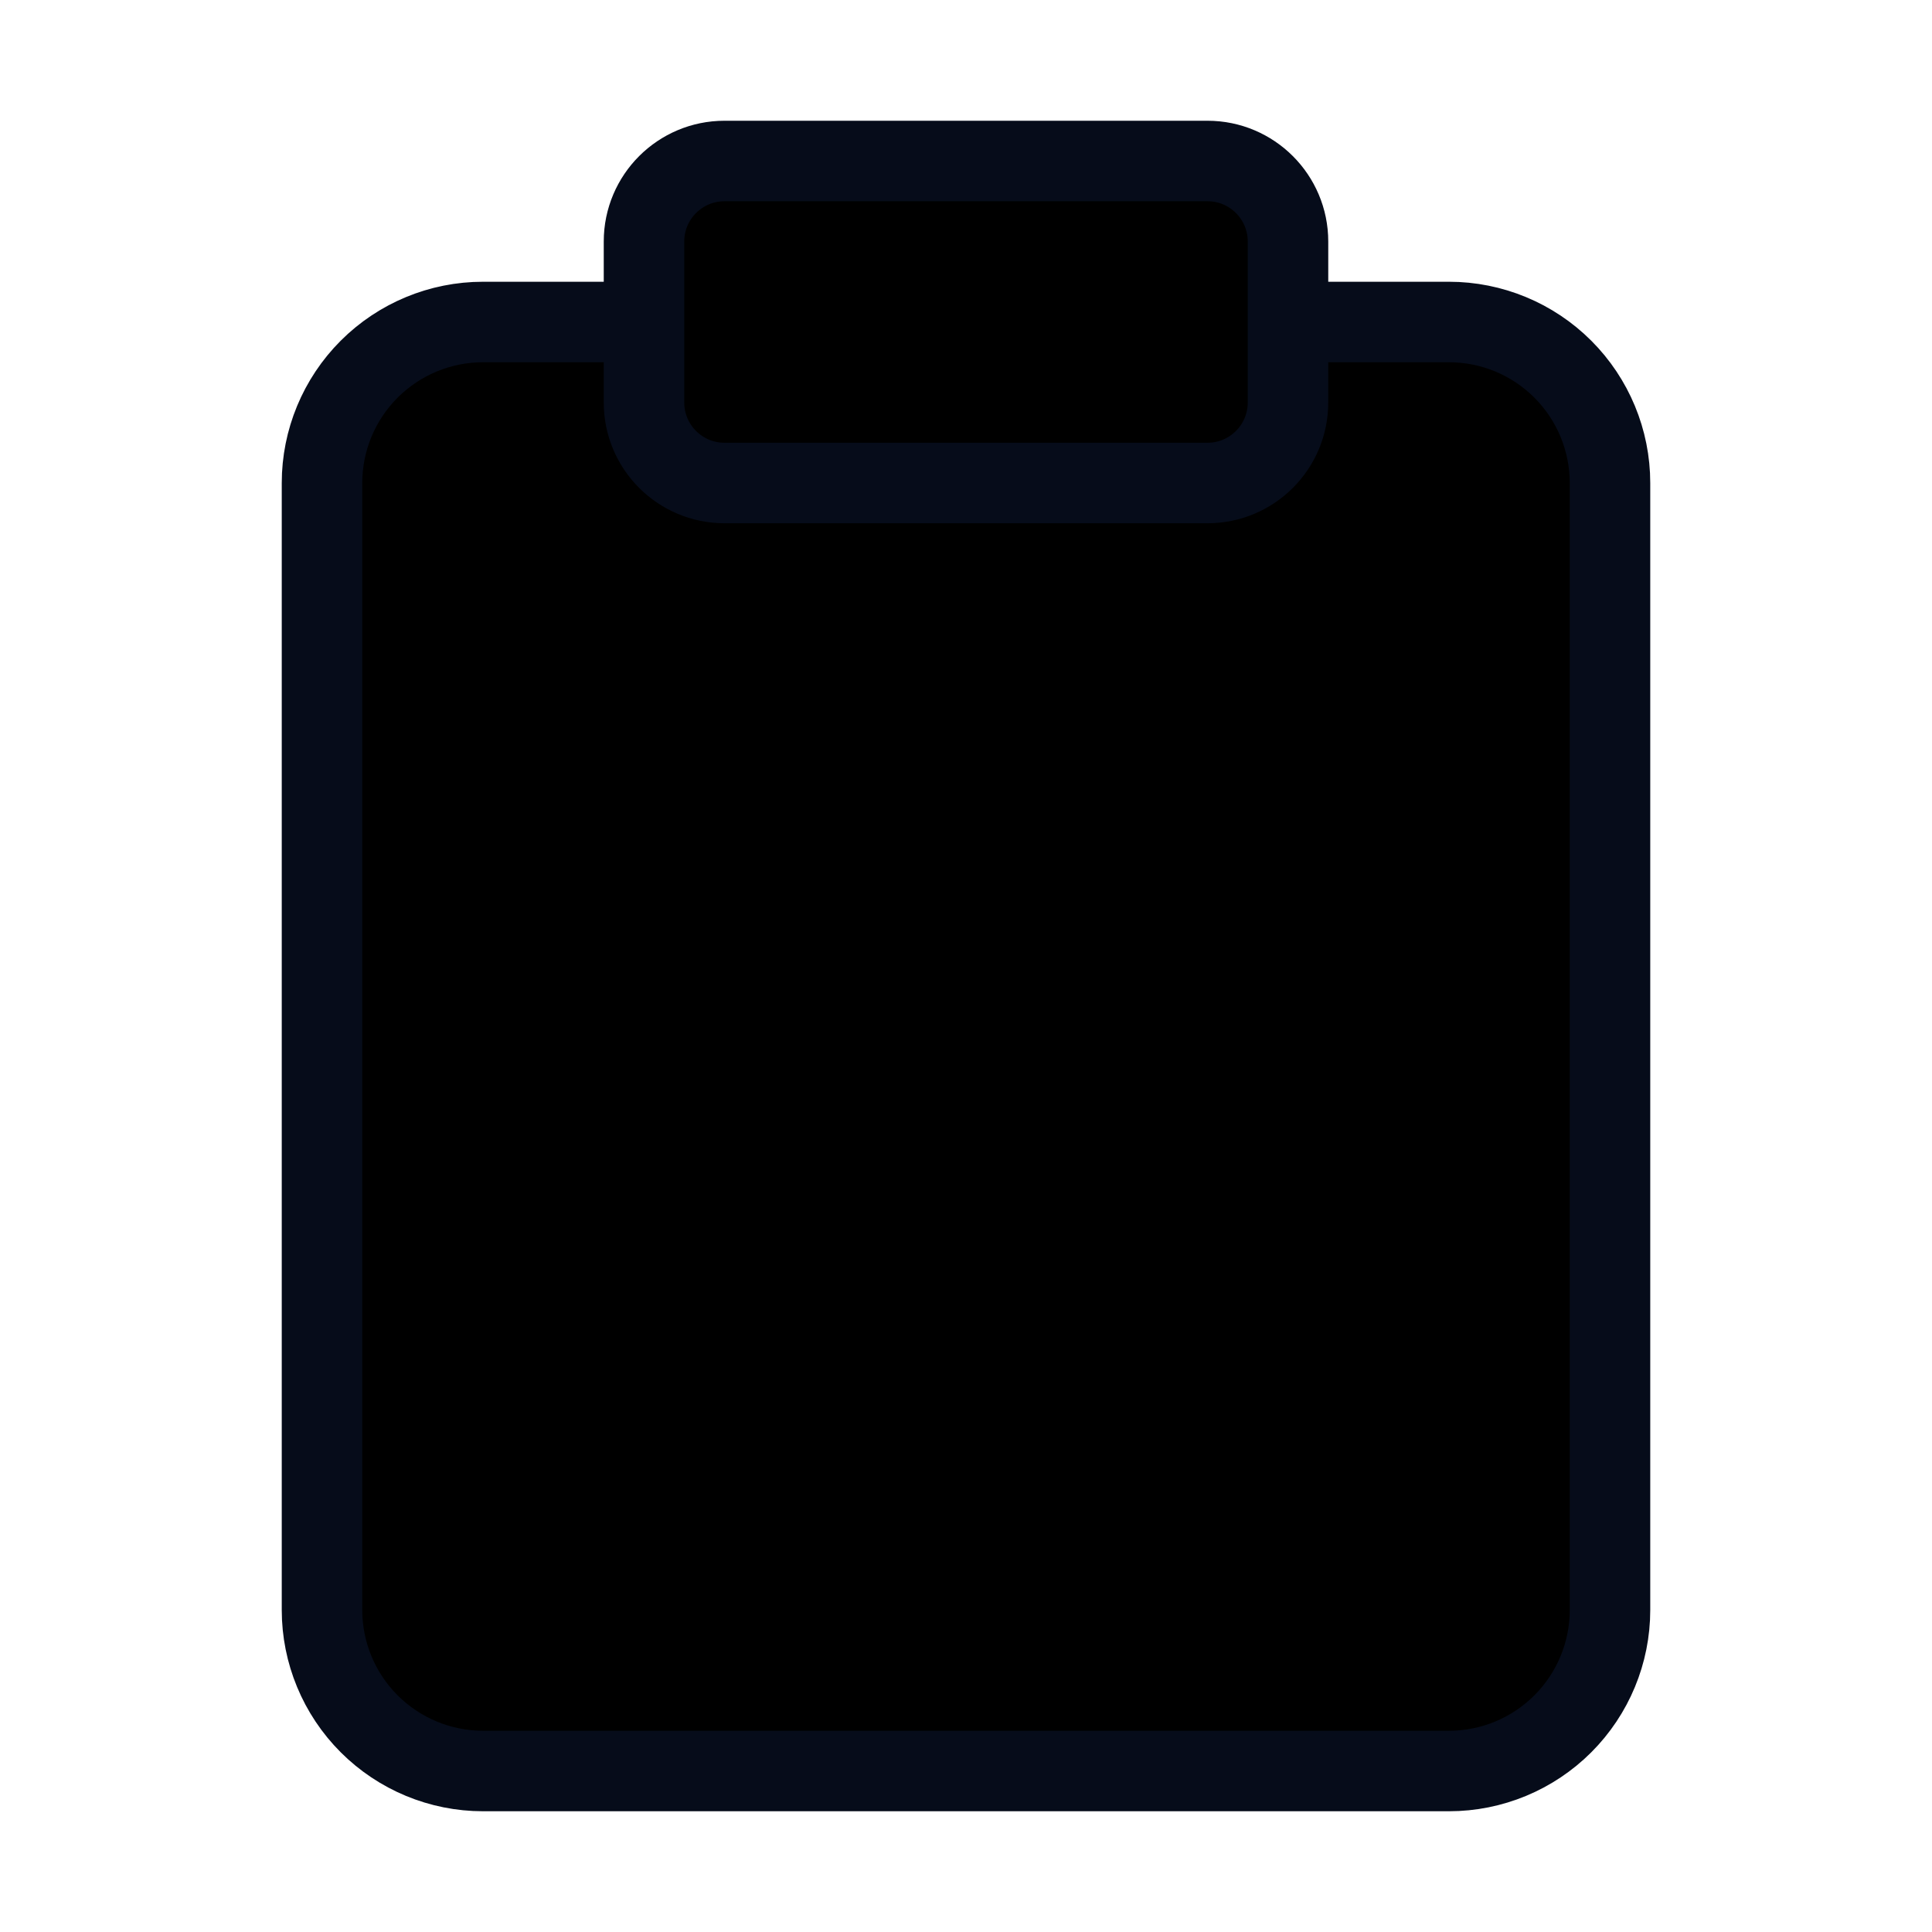
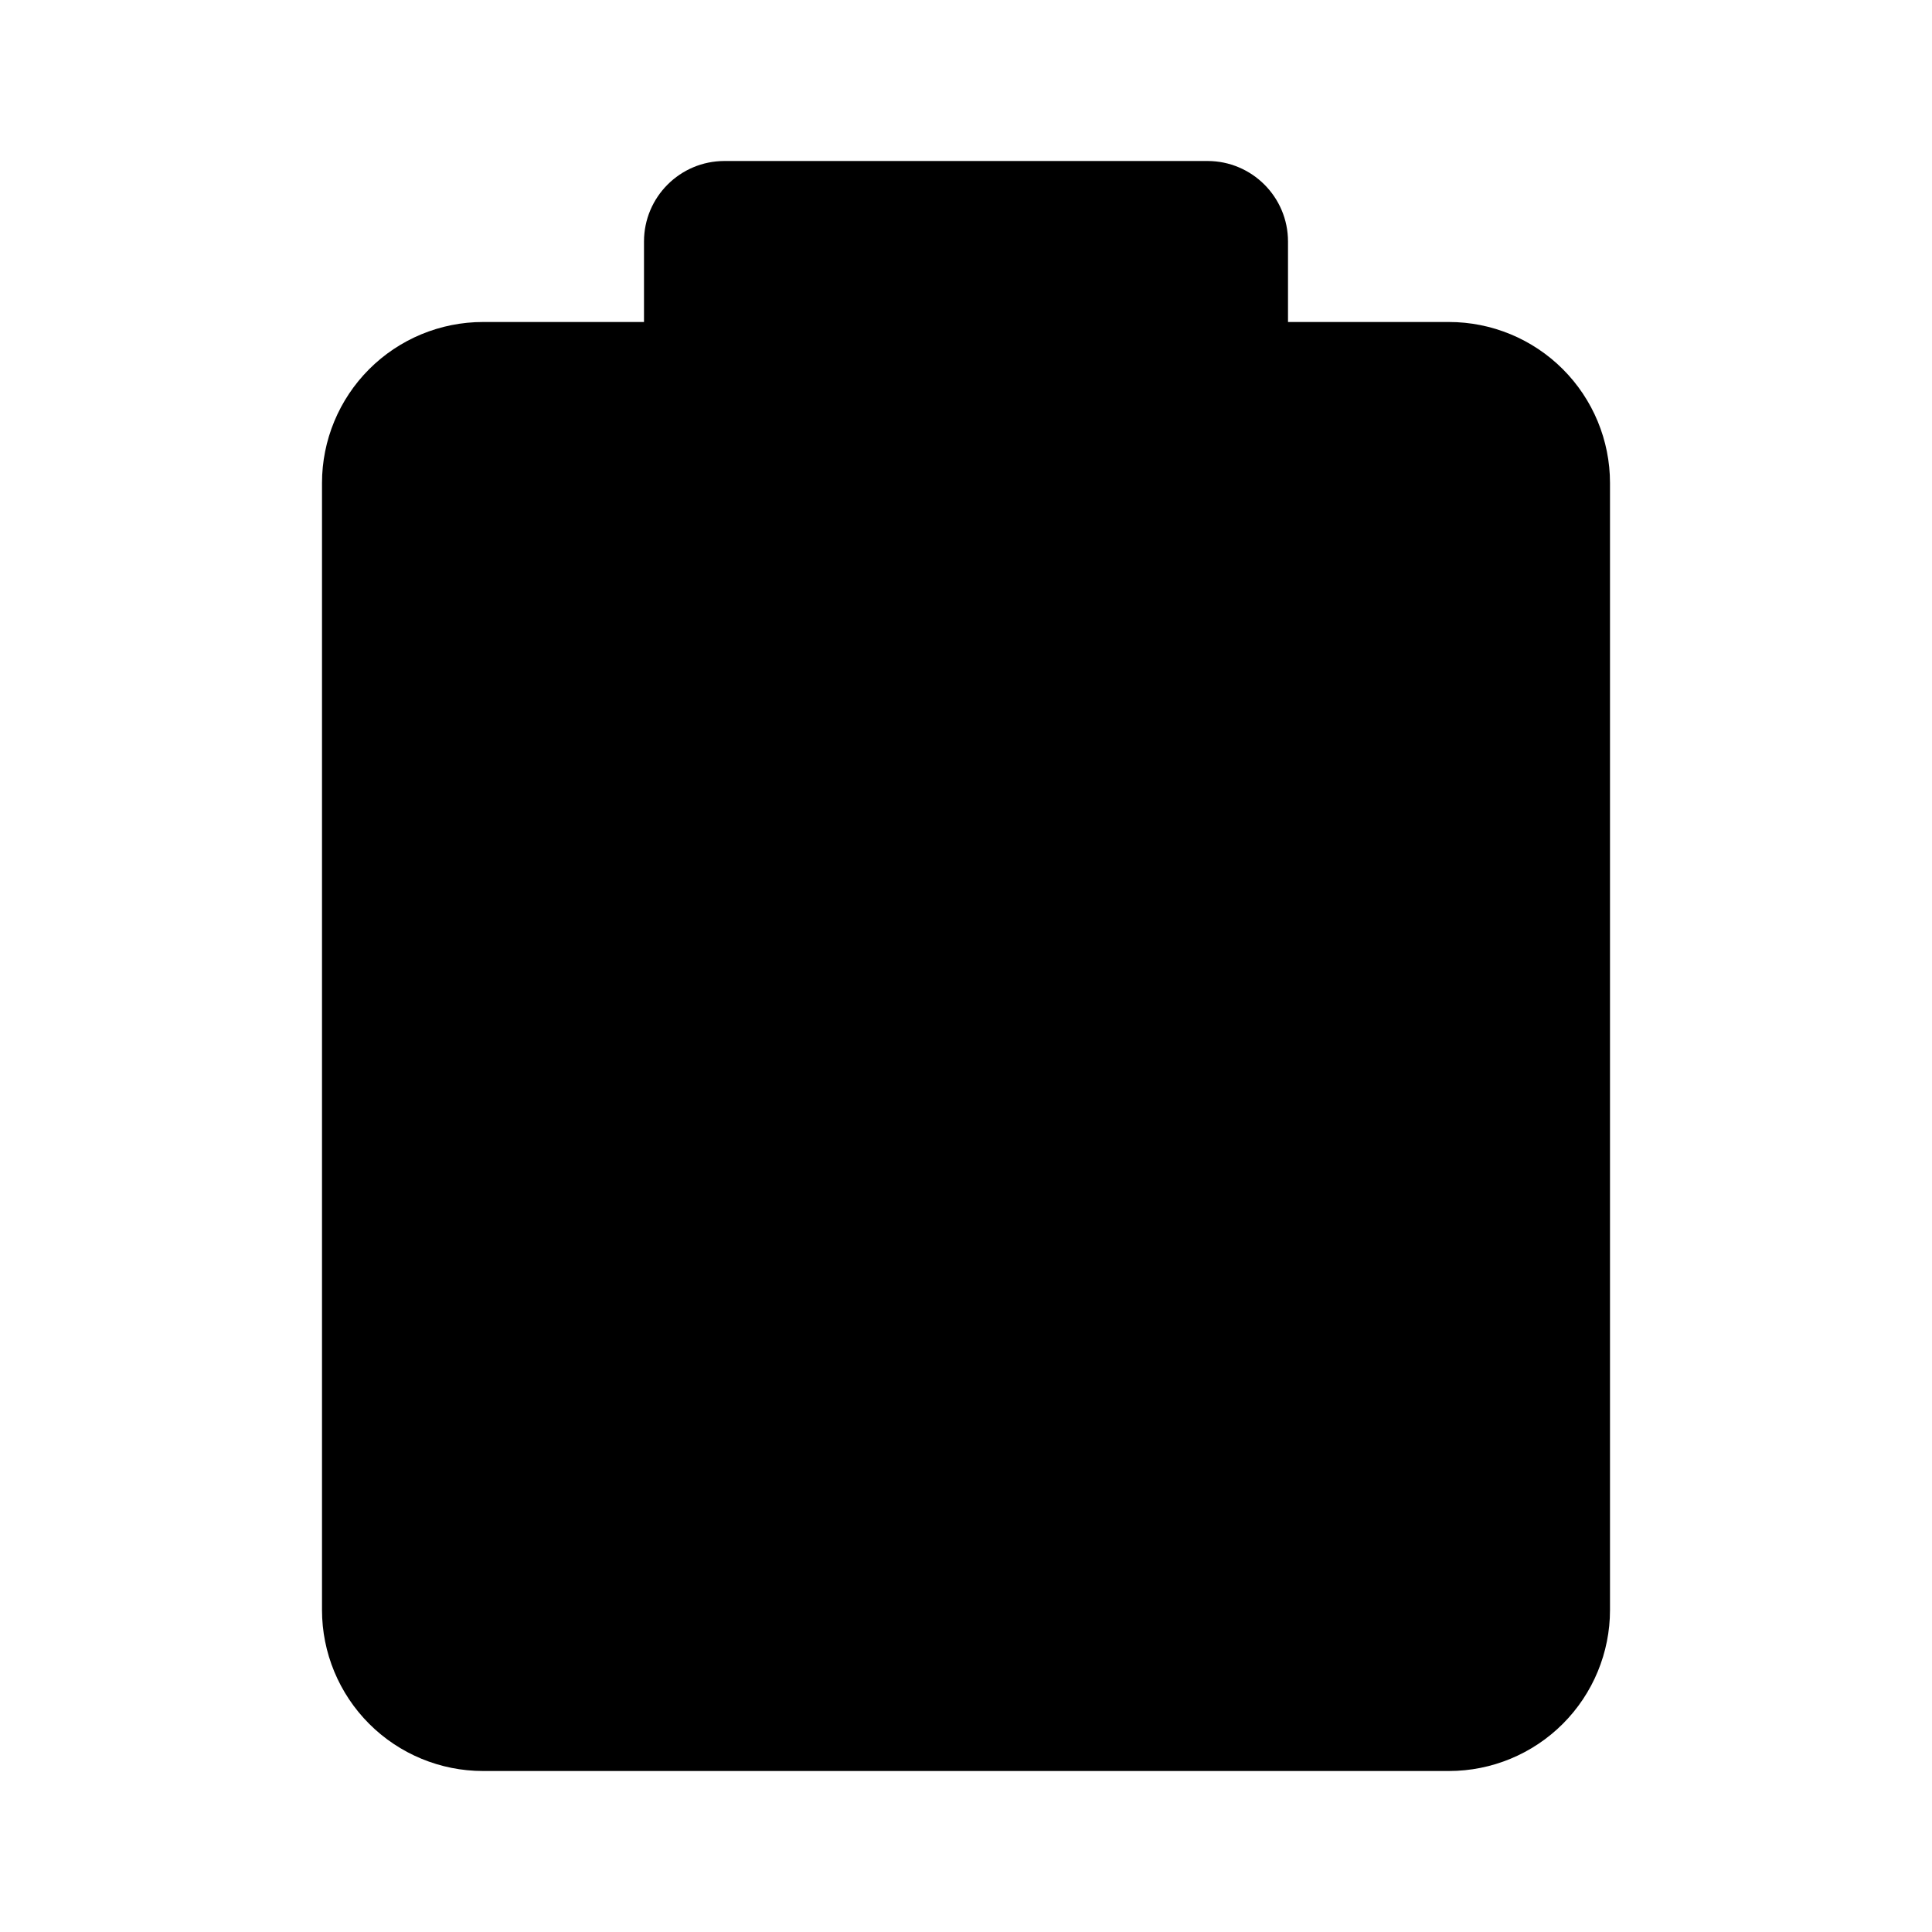
<svg xmlns="http://www.w3.org/2000/svg" width="24" height="24" viewBox="0 0 24 24">
-   <path d="M16 4H18C18.53 4 19.039 4.211 19.414 4.586C19.789 4.961 20 5.47 20 6V20C20 20.53 19.789 21.039 19.414 21.414C19.039 21.789 18.53 22 18 22H6C5.47 22 4.961 21.789 4.586 21.414C4.211 21.039 4 20.53 4 20V6C4 5.47 4.211 4.961 4.586 4.586C4.961 4.211 5.47 4 6 4H8" stroke="#060C1A" stroke-linecap="round" stroke-linejoin="round" />
-   <path d="M15 2H9C8.448 2 8 2.448 8 3V5C8 5.552 8.448 6 9 6H15C15.552 6 16 5.552 16 5V3C16 2.448 15.552 2 15 2Z" stroke="#060C1A" stroke-linecap="round" stroke-linejoin="round" />
+   <path d="M16 4H18C18.53 4 19.039 4.211 19.414 4.586C19.789 4.961 20 5.47 20 6V20C20 20.53 19.789 21.039 19.414 21.414C19.039 21.789 18.53 22 18 22H6C5.47 22 4.961 21.789 4.586 21.414C4.211 21.039 4 20.53 4 20V6C4 5.47 4.211 4.961 4.586 4.586C4.961 4.211 5.47 4 6 4H8" stroke-linecap="round" stroke-linejoin="round" />
+   <path d="M15 2H9C8.448 2 8 2.448 8 3V5C8 5.552 8.448 6 9 6H15C15.552 6 16 5.552 16 5V3C16 2.448 15.552 2 15 2Z" stroke-linecap="round" stroke-linejoin="round" />
</svg>
